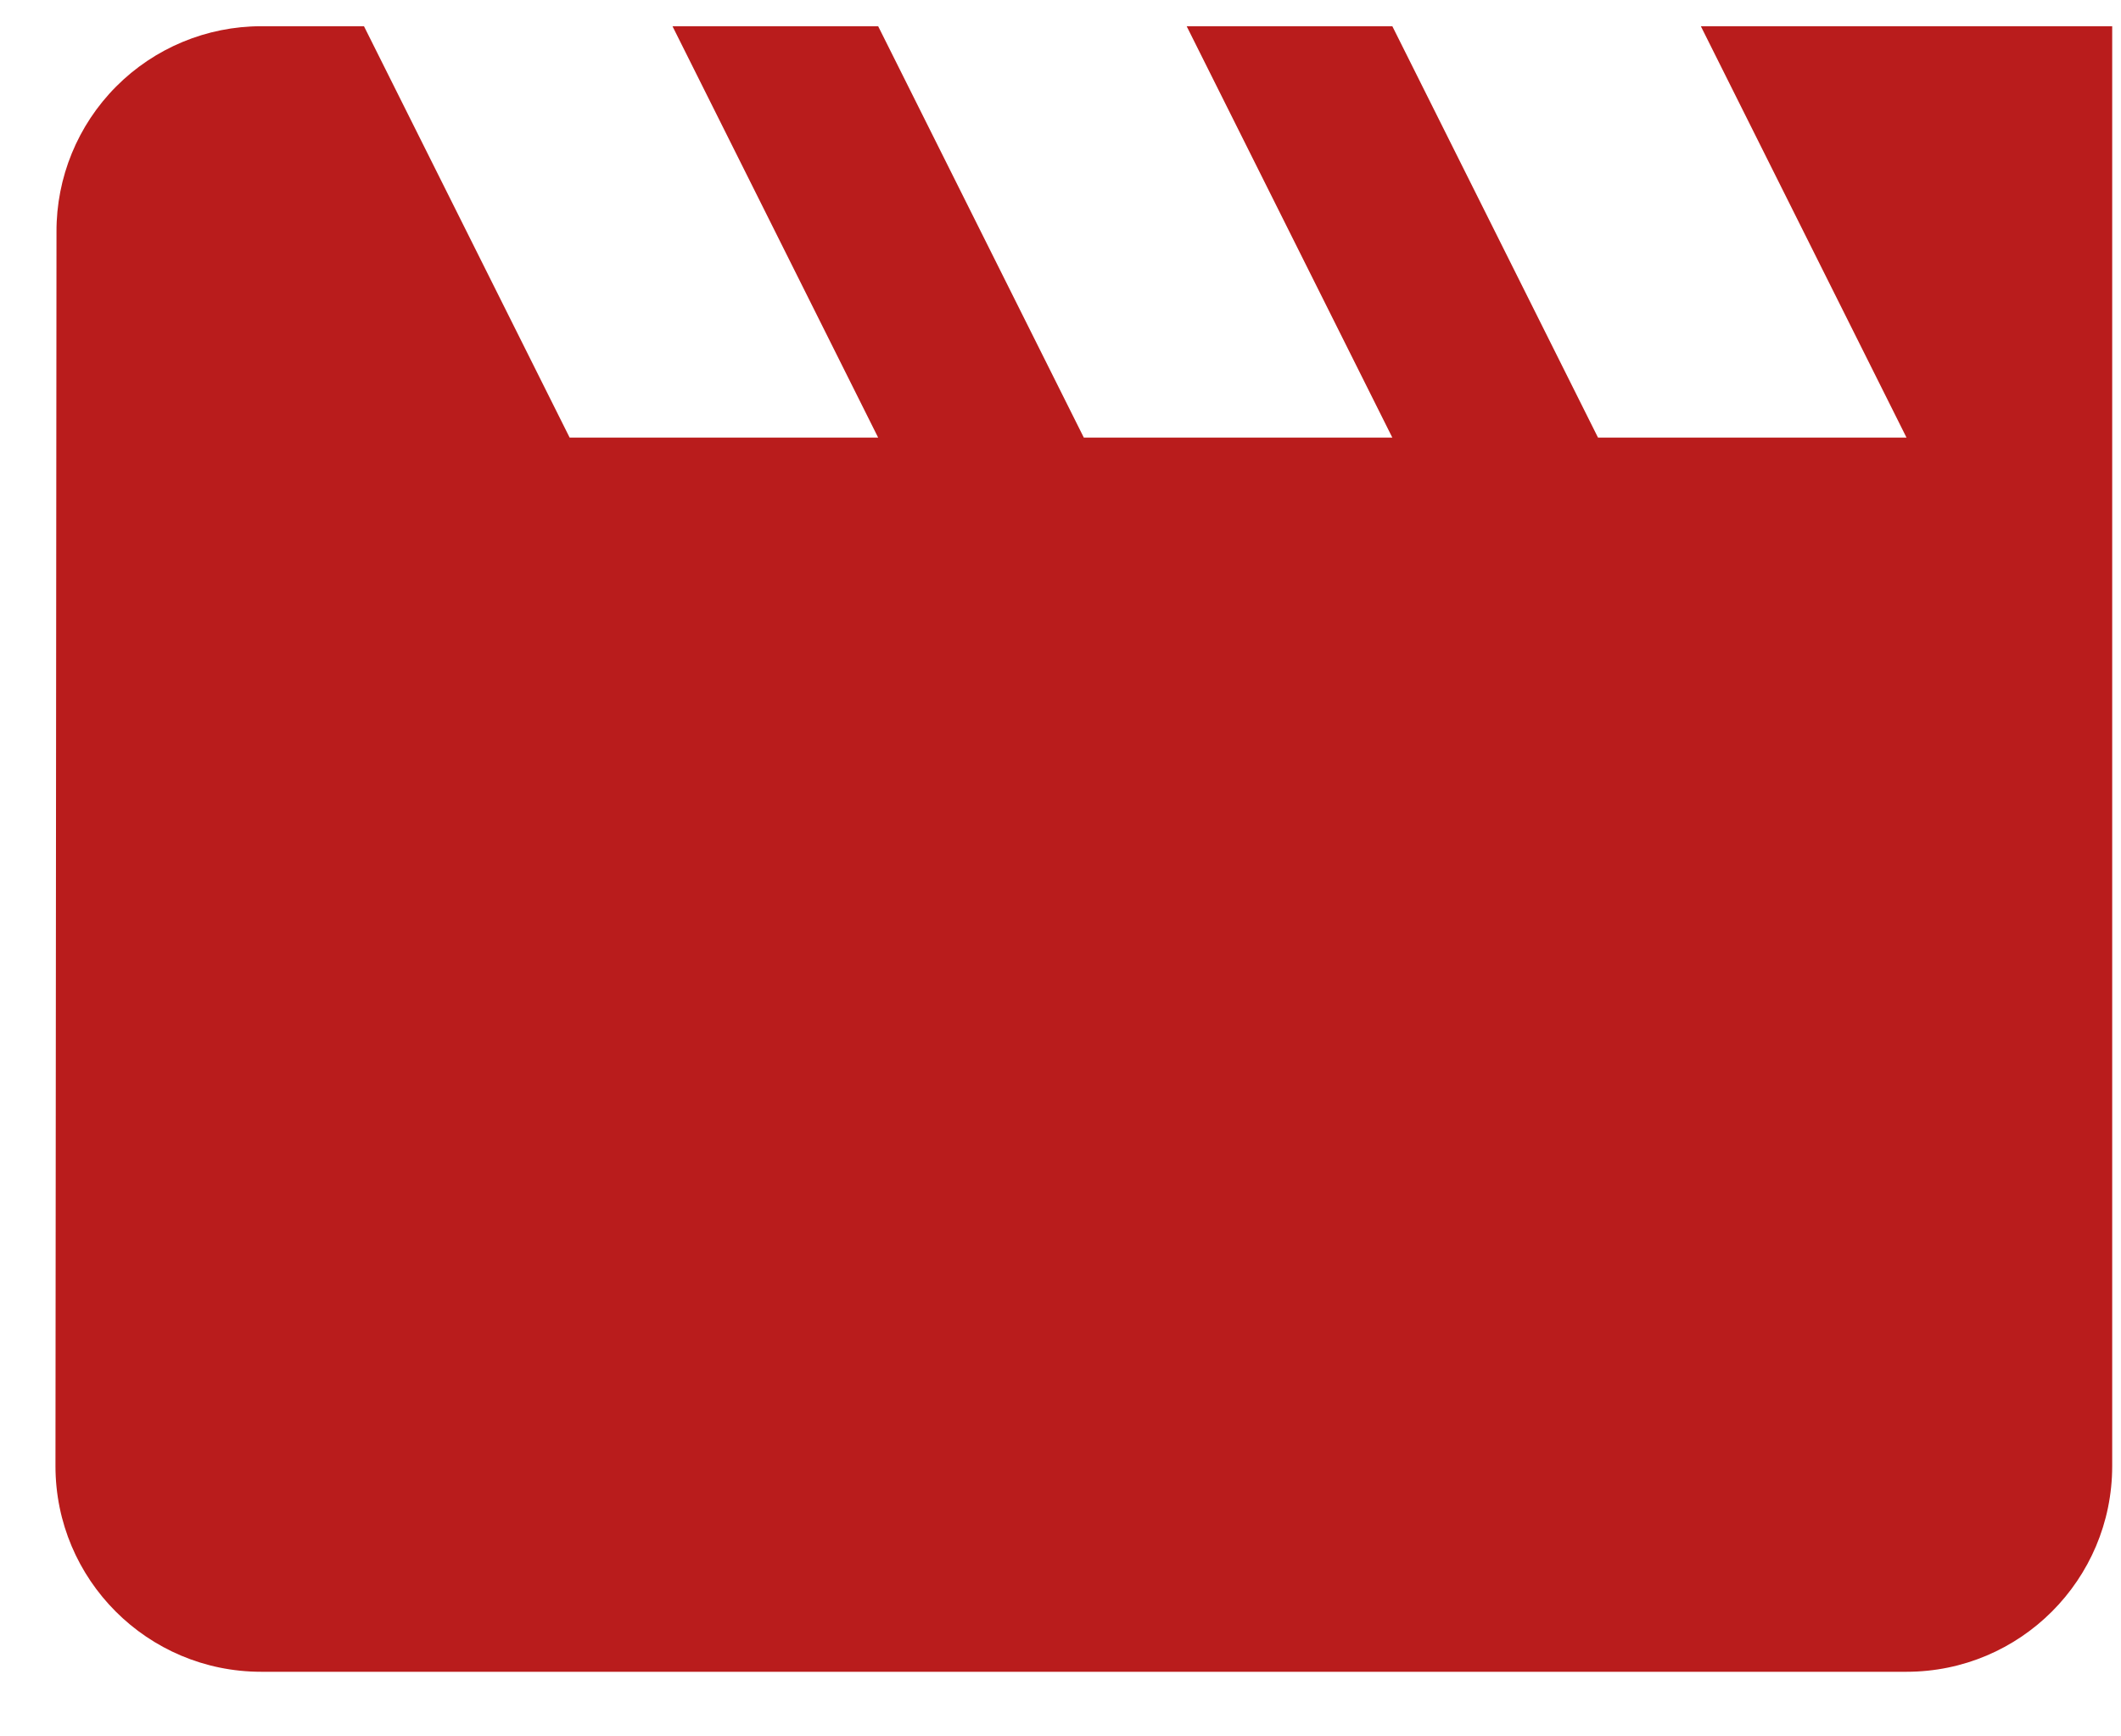
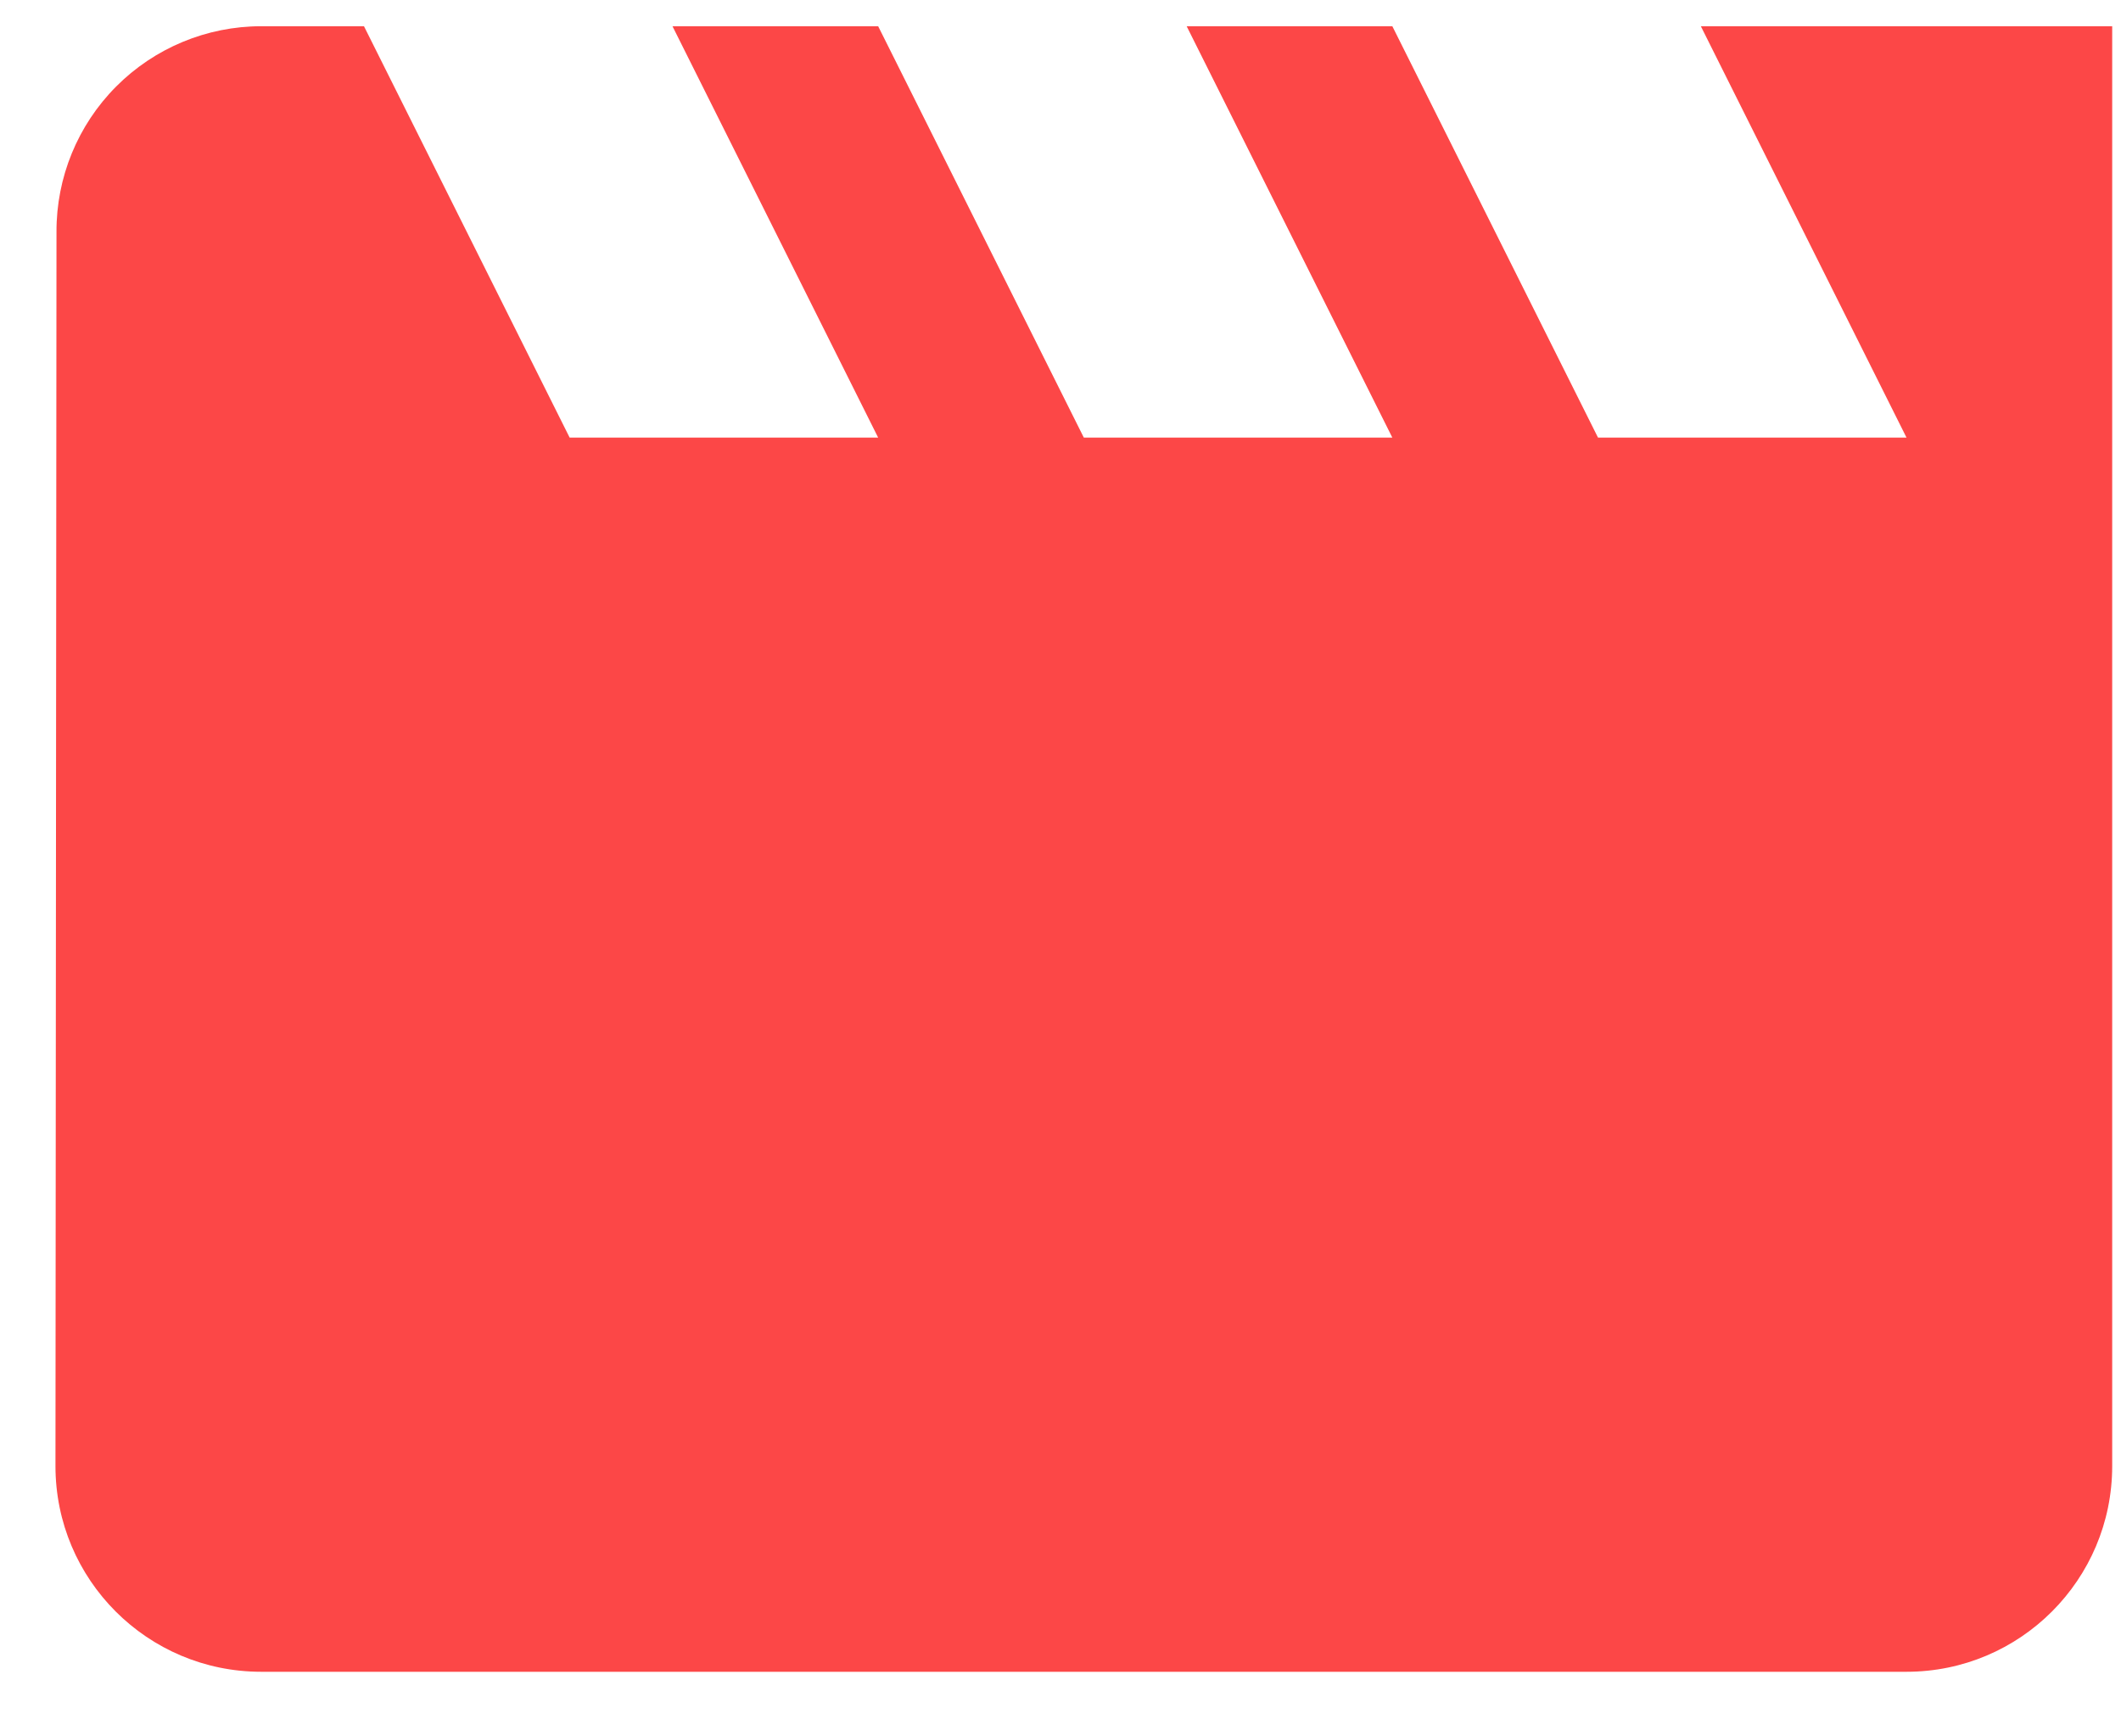
<svg xmlns="http://www.w3.org/2000/svg" width="33" height="27">
-   <path d="m26.463.408 3.2 6.4h-4.8l-3.2-6.4h-3.2l3.2 6.4h-4.8l-3.2-6.4h-3.2l3.2 6.4h-4.8l-3.2-6.4h-1.6a3.186 3.186 0 0 0-3.184 3.2l-.016 19.2a3.2 3.2 0 0 0 3.2 3.2h25.6a3.2 3.2 0 0 0 3.2-3.2V.408h-6.4Z" fill="#b91c1c" />
+   <path d="m26.463.408 3.2 6.4h-4.8l-3.2-6.4h-3.2l3.2 6.4h-4.8l-3.2-6.4h-3.2l3.2 6.4h-4.8l-3.2-6.4h-1.6a3.186 3.186 0 0 0-3.184 3.2l-.016 19.2a3.2 3.2 0 0 0 3.2 3.2h25.6a3.2 3.2 0 0 0 3.2-3.2V.408h-6.4Z" fill="#FC4747" />
</svg>
